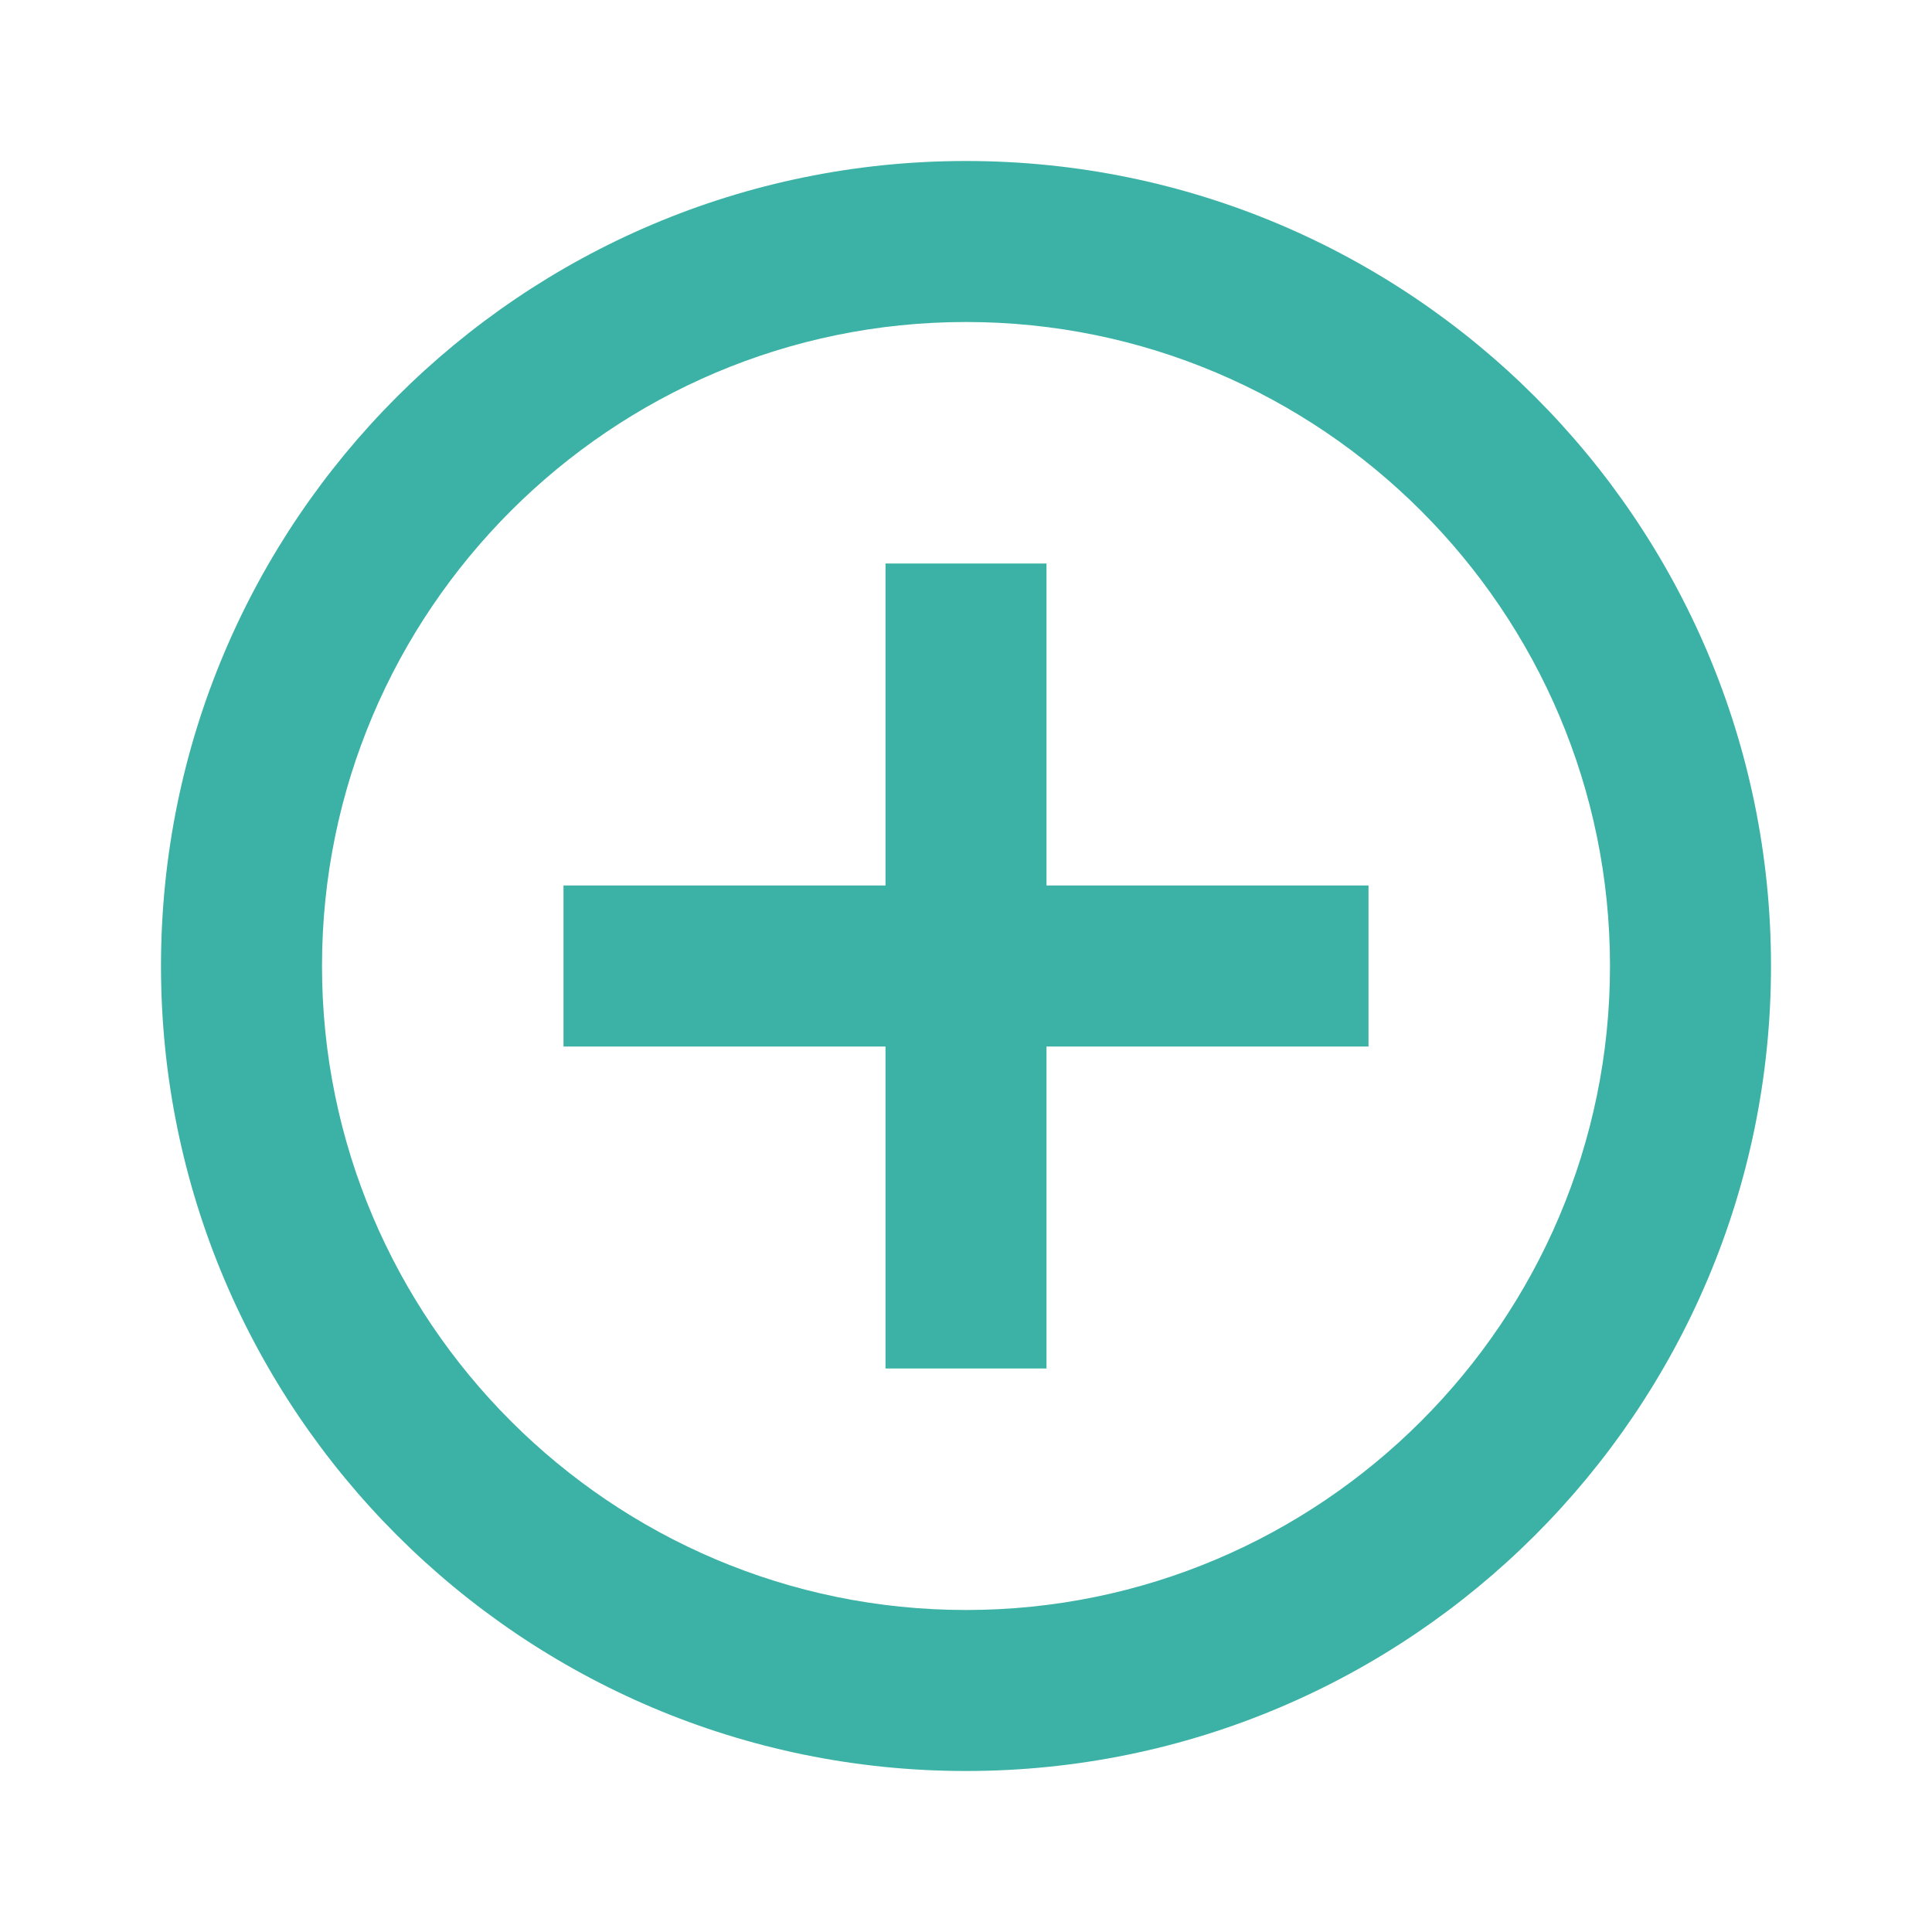
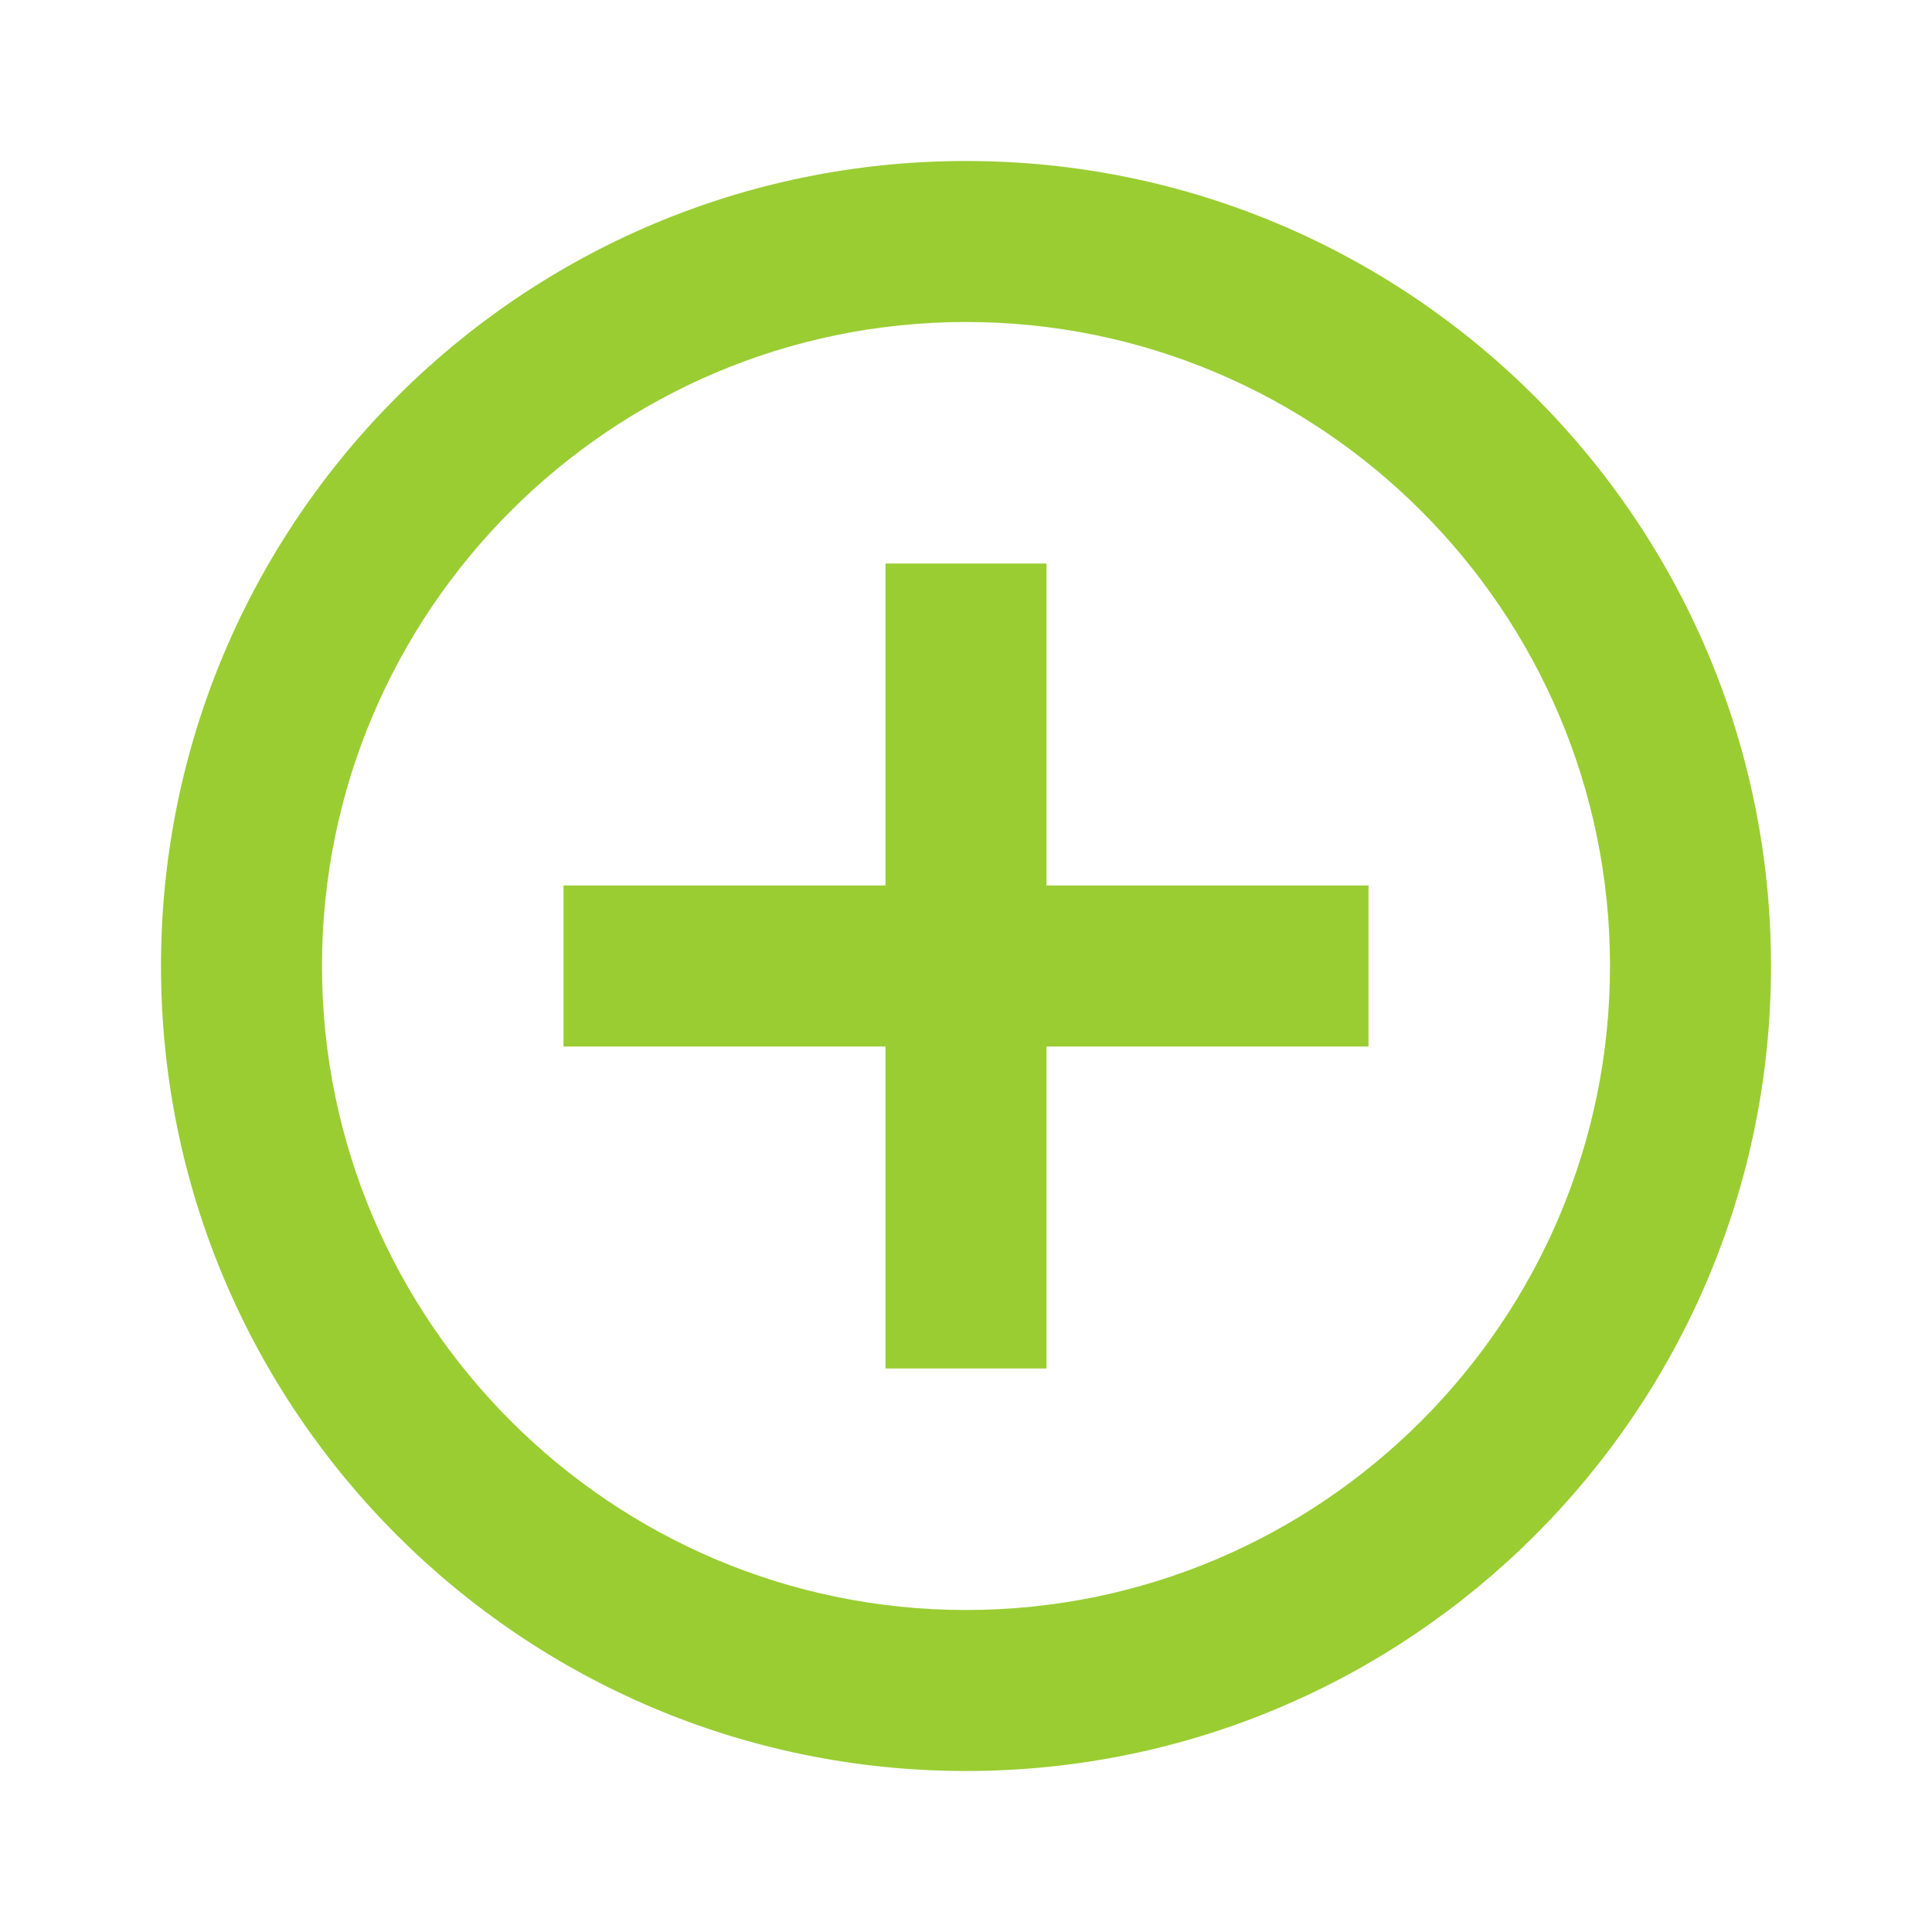
- <svg xmlns="http://www.w3.org/2000/svg" height="20px" viewBox="0 0 24 24" width="20px" fill="#3bb2a5">
+ <svg xmlns="http://www.w3.org/2000/svg" height="20px" viewBox="0 0 24 24" width="20px" fill="yellowgreen">
  <path d="M0 0h24v24H0V0z" fill="none" />
  <path d="M13 7h-2v4H7v2h4v4h2v-4h4v-2h-4V7zm-1-5C6.48 2 2 6.48 2 12s4.48 10 10 10 10-4.48 10-10S17.52 2 12 2zm0 18c-4.41 0-8-3.59-8-8s3.59-8 8-8 8 3.59 8 8-3.59 8-8 8z" />
</svg>
